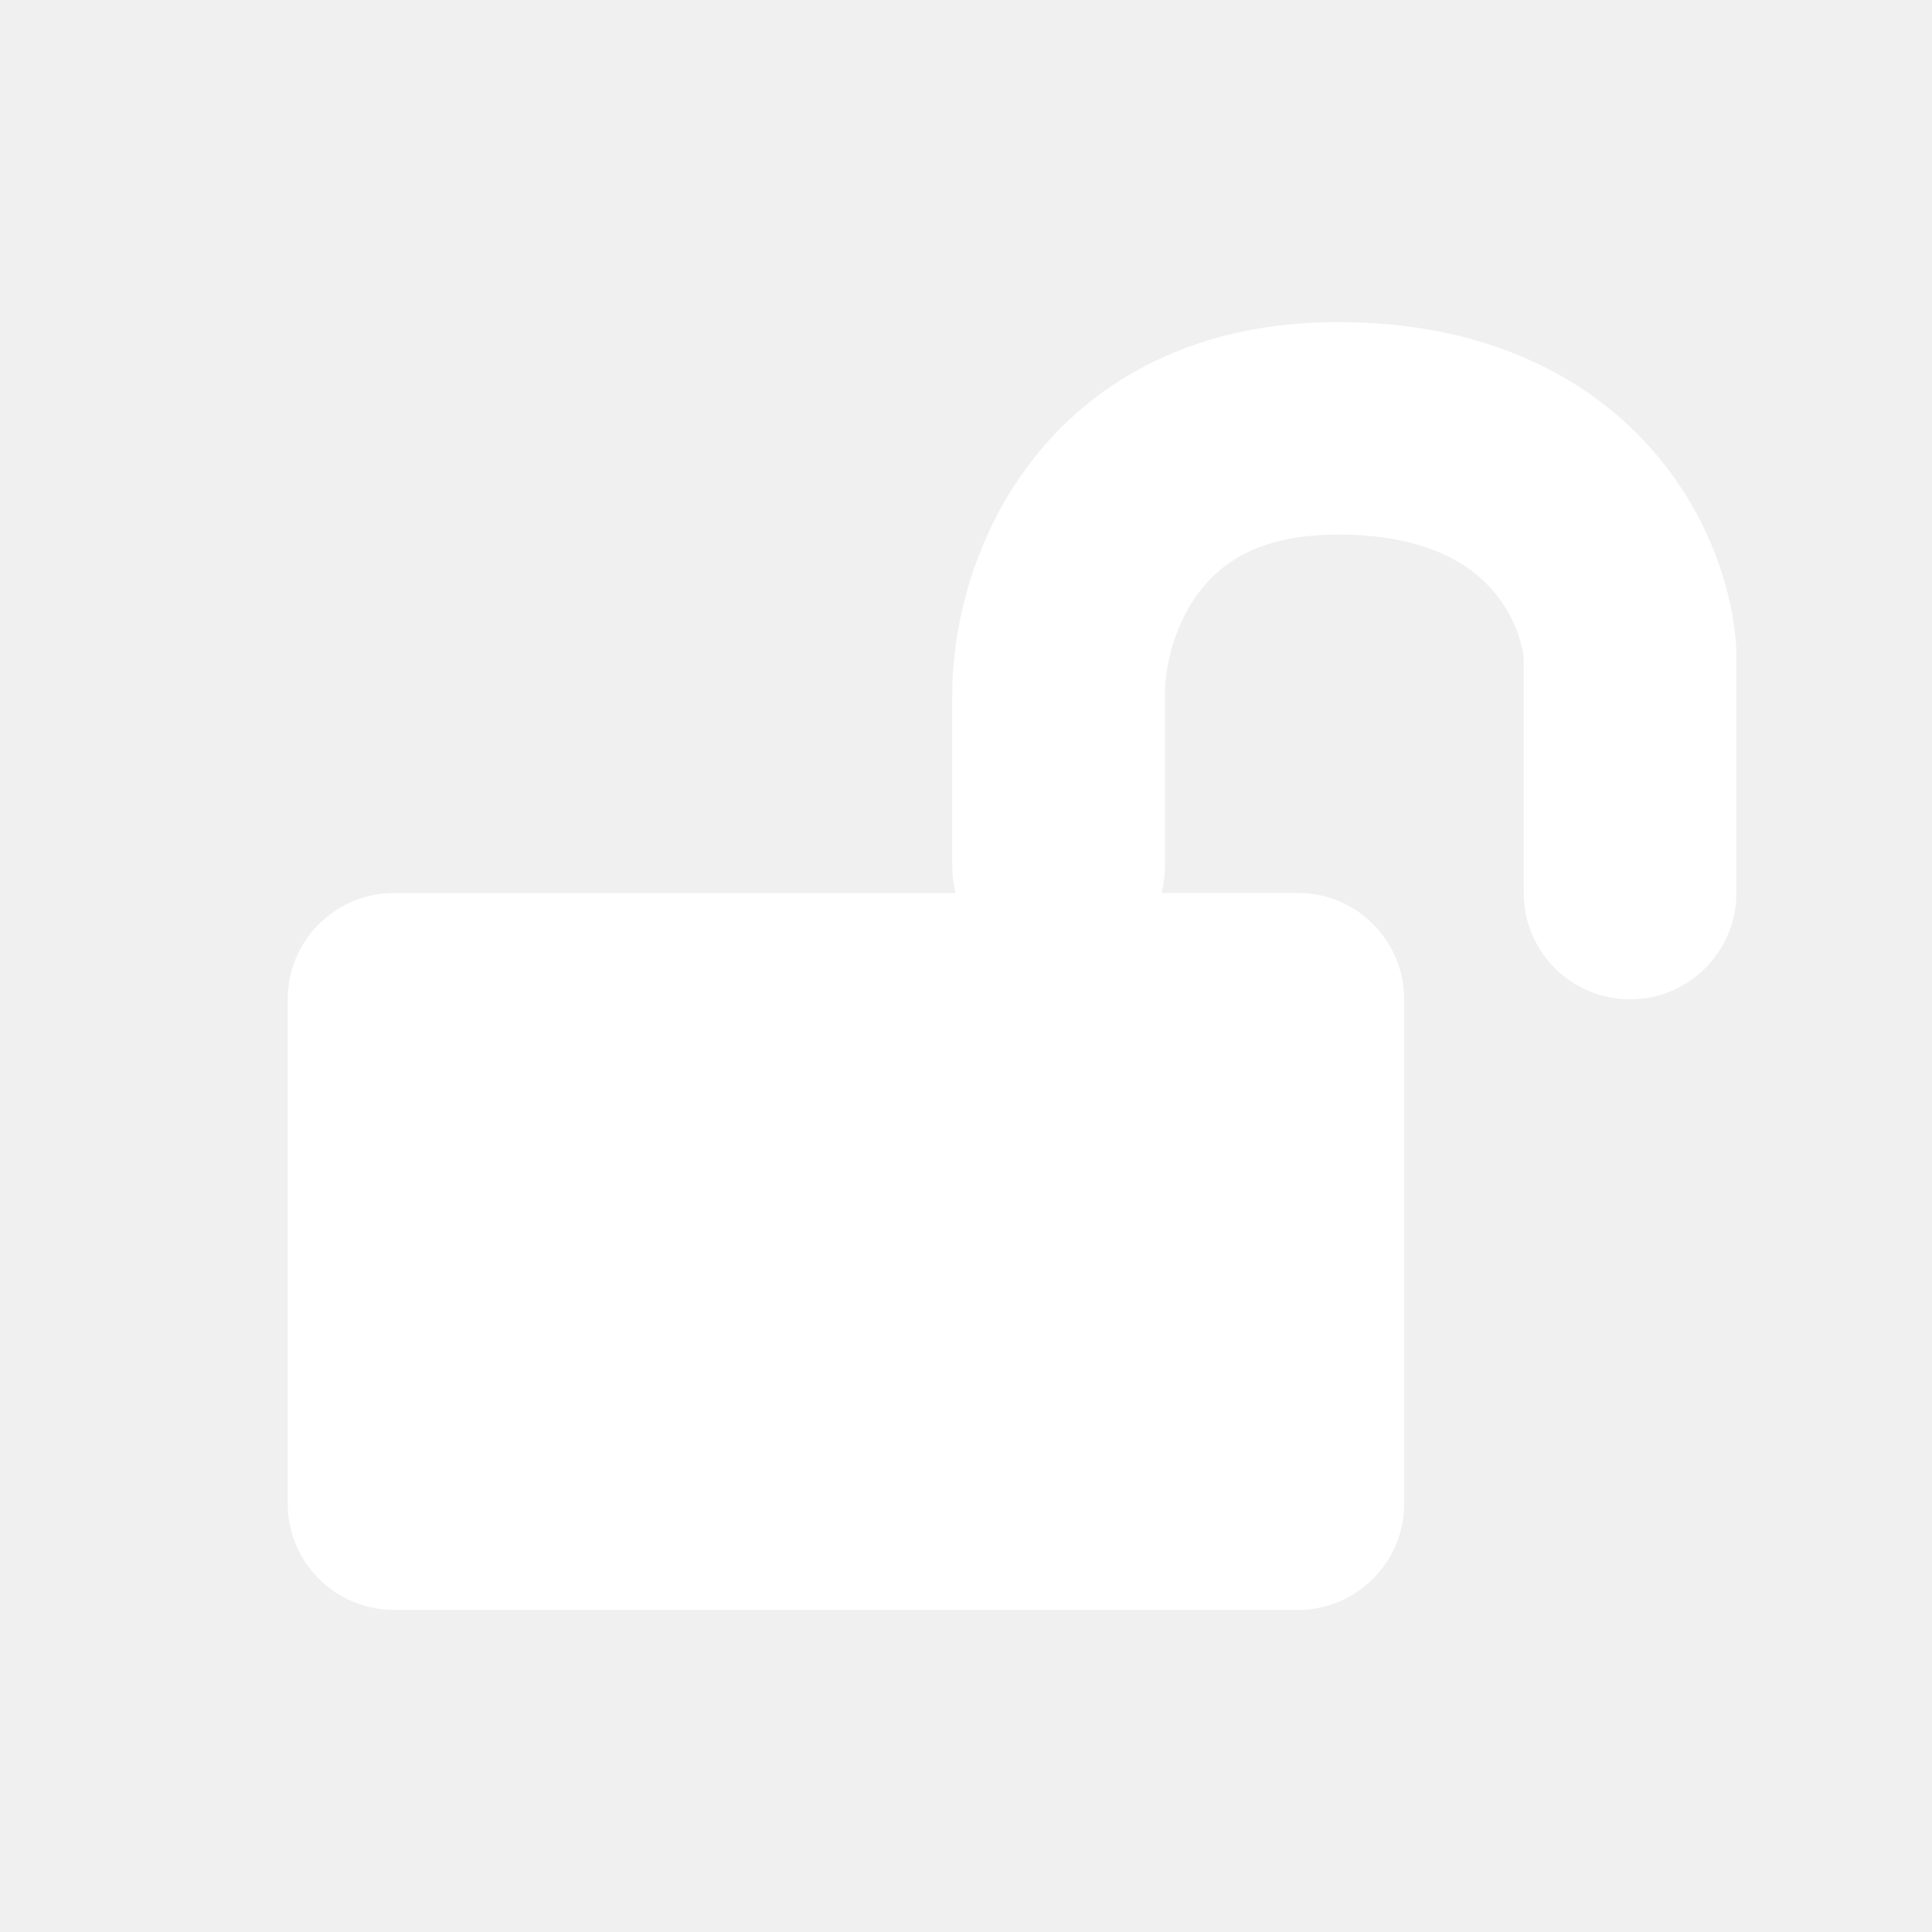
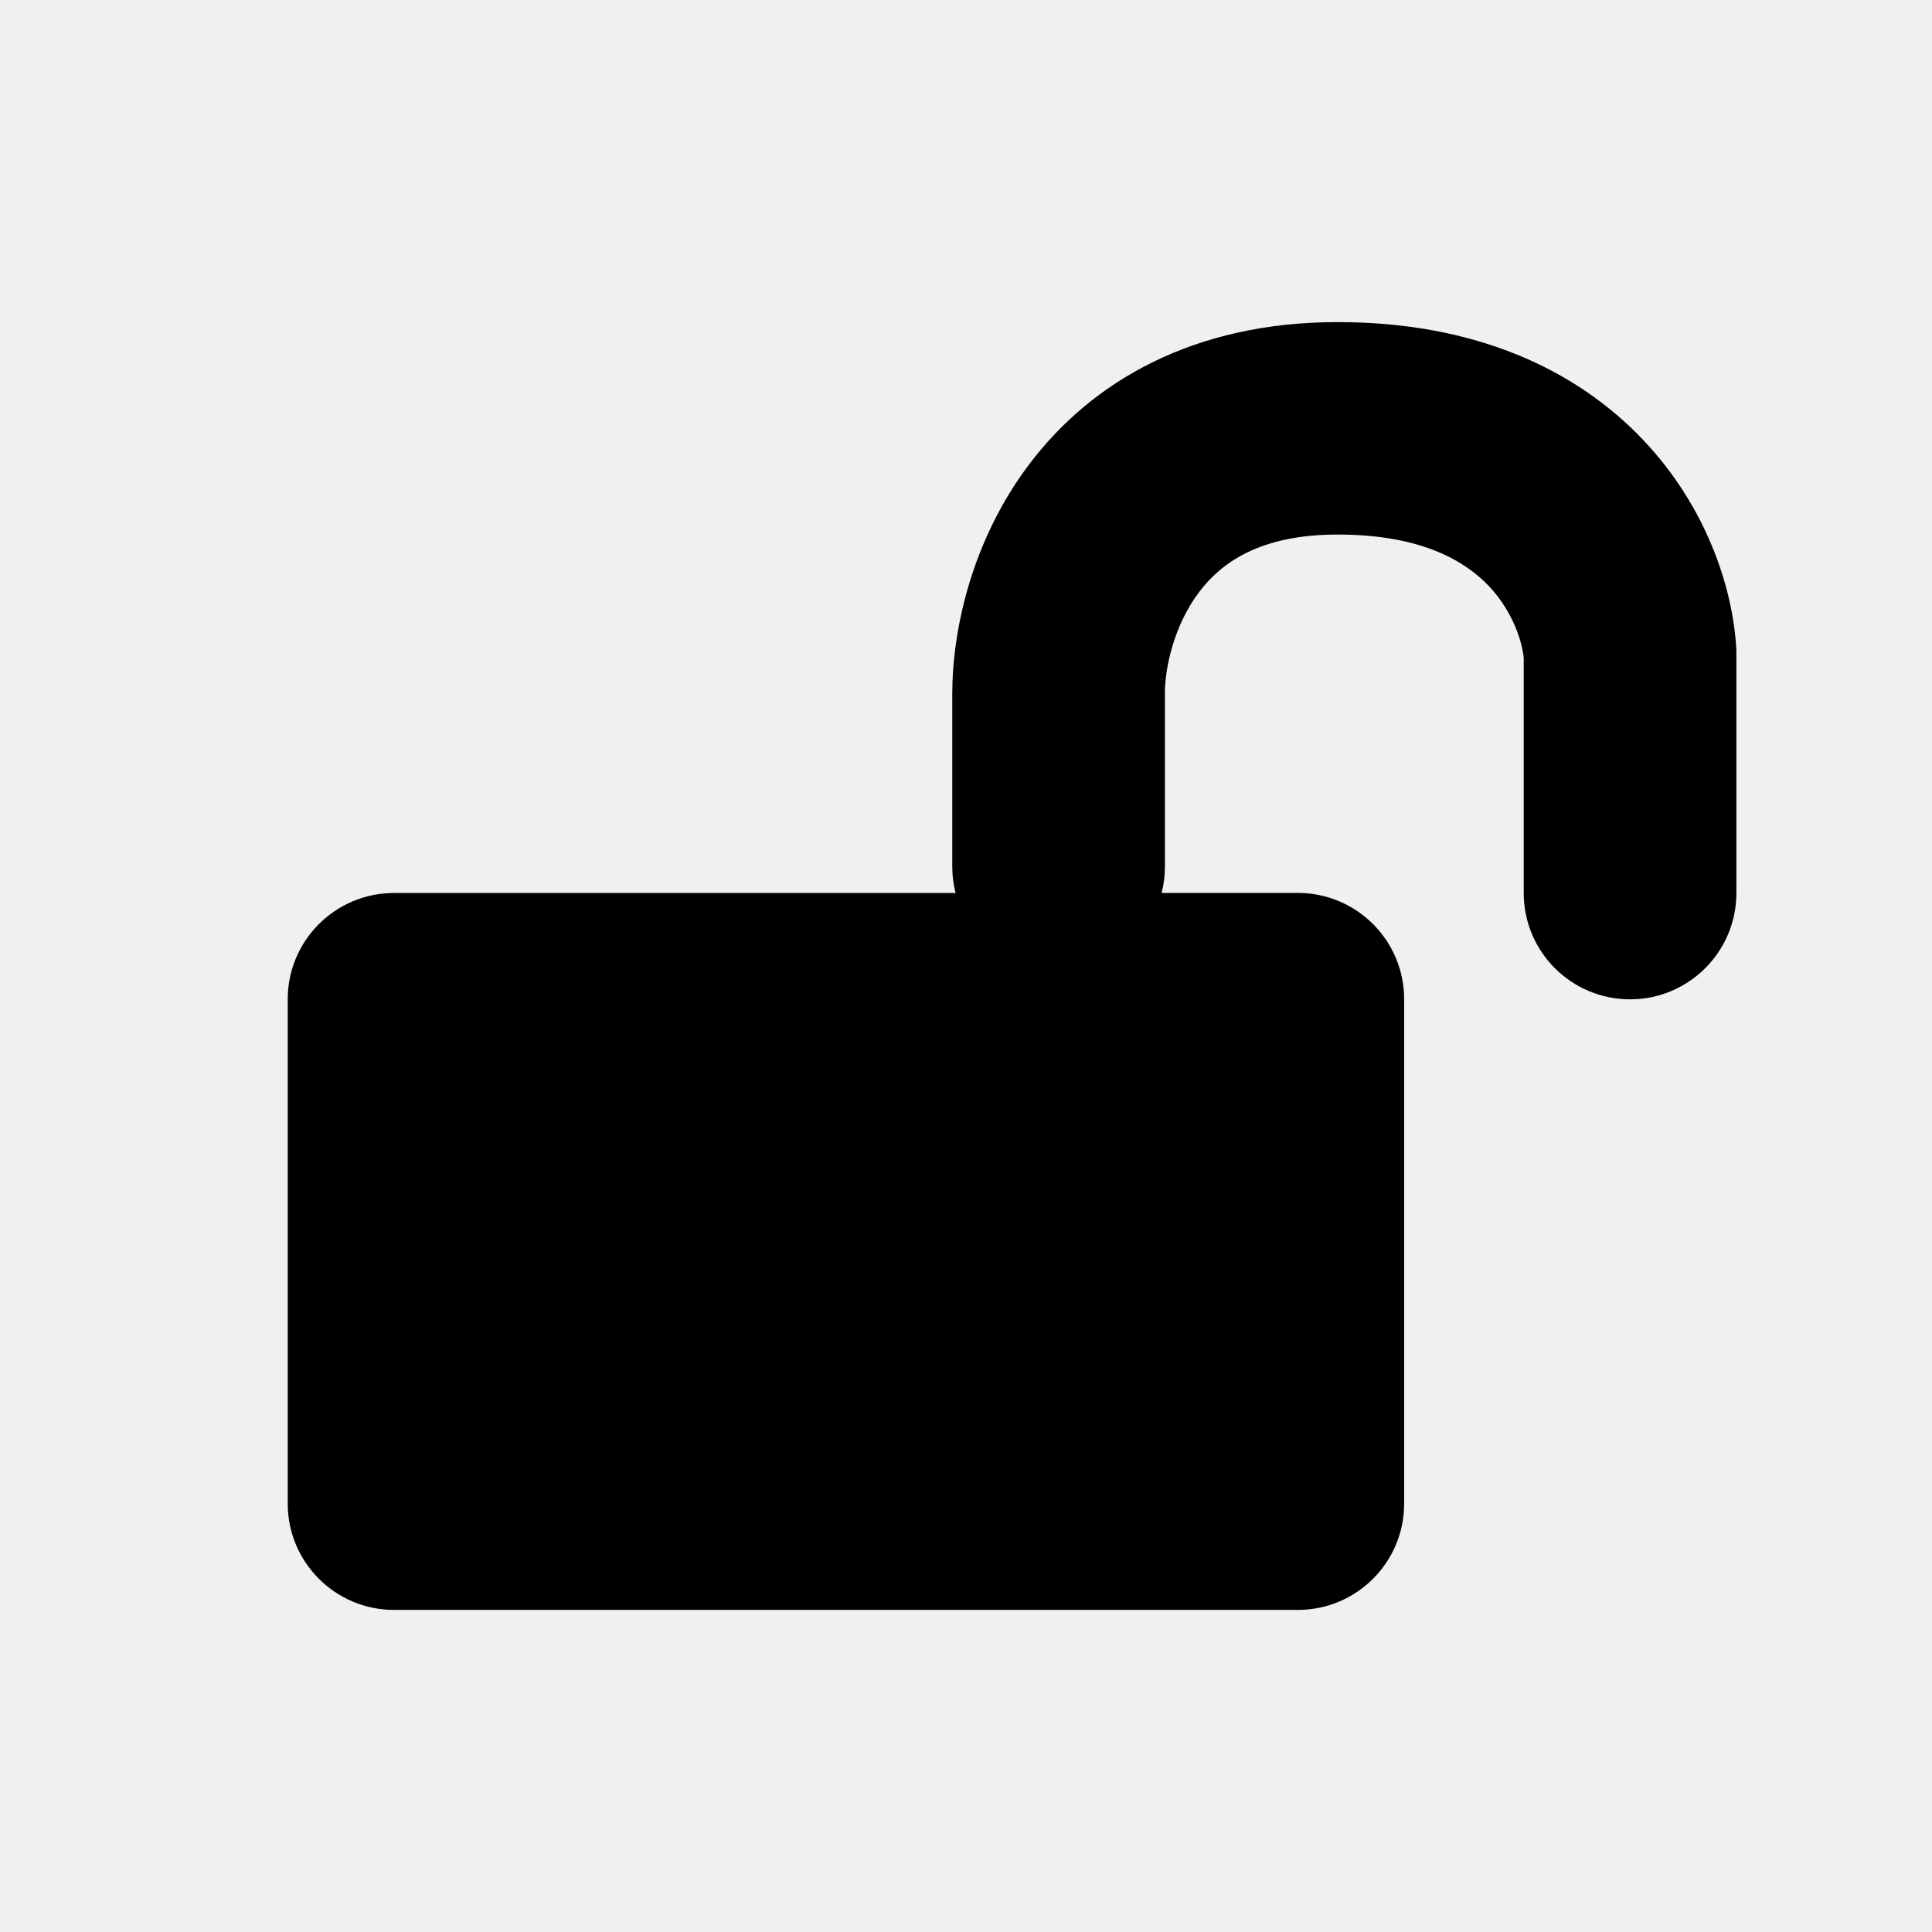
<svg xmlns="http://www.w3.org/2000/svg" viewBox="0 0 28 28">
-   <path clip-rule="evenodd" d="m16.882 10.056c0-.38.133-.996.498-1.477.308-.408.86-.832 2.007-.832 1.238 0 1.862.401 2.19.746.352.372.483.809.506 1.042v3.407a1.54 1.54 0 0 0 3.082 0v-3.509l-.002-.045c-.052-.867-.427-2.04-1.35-3.013-.966-1.018-2.429-1.707-4.426-1.707-2.09 0-3.56.859-4.466 2.054-.849 1.122-1.12 2.43-1.12 3.334v2.5c0 .134.016.263.048.386h-8.139a1.54 1.54 0 0 0 -1.54 1.539v7.311c0 .85.69 1.54 1.54 1.54h13.1a1.54 1.54 0 0 0 1.54-1.54v-7.311c0-.85-.69-1.54-1.54-1.54h-1.975a1.54 1.54 0 0 0 .048-.384v-2.501z" fill="#fff" fill-rule="evenodd" />
+   <path fill-rule="evenodd" d="M16.882 10.056c0-.38.133-.996.498-1.477.308-.408.86-.832 2.007-.832 1.238 0 1.862.401 2.19.746.352.372.483.809.506 1.042v3.407a1.54 1.54 0 0 0 3.082 0V9.433l-.002-.045c-.052-.867-.427-2.04-1.35-3.013-.966-1.018-2.429-1.707-4.426-1.707-2.09 0-3.56.859-4.466 2.054-.849 1.122-1.12 2.43-1.12 3.334v2.5c0 .134.016.263.048.386H5.71a1.54 1.54 0 0 0-1.54 1.539v7.311c0 .85.69 1.54 1.54 1.54h13.1a1.54 1.54 0 0 0 1.54-1.54v-7.311c0-.85-.69-1.54-1.54-1.54h-1.975a1.54 1.54 0 0 0 .048-.384v-2.501z" clip-rule="evenodd" />
</svg>
